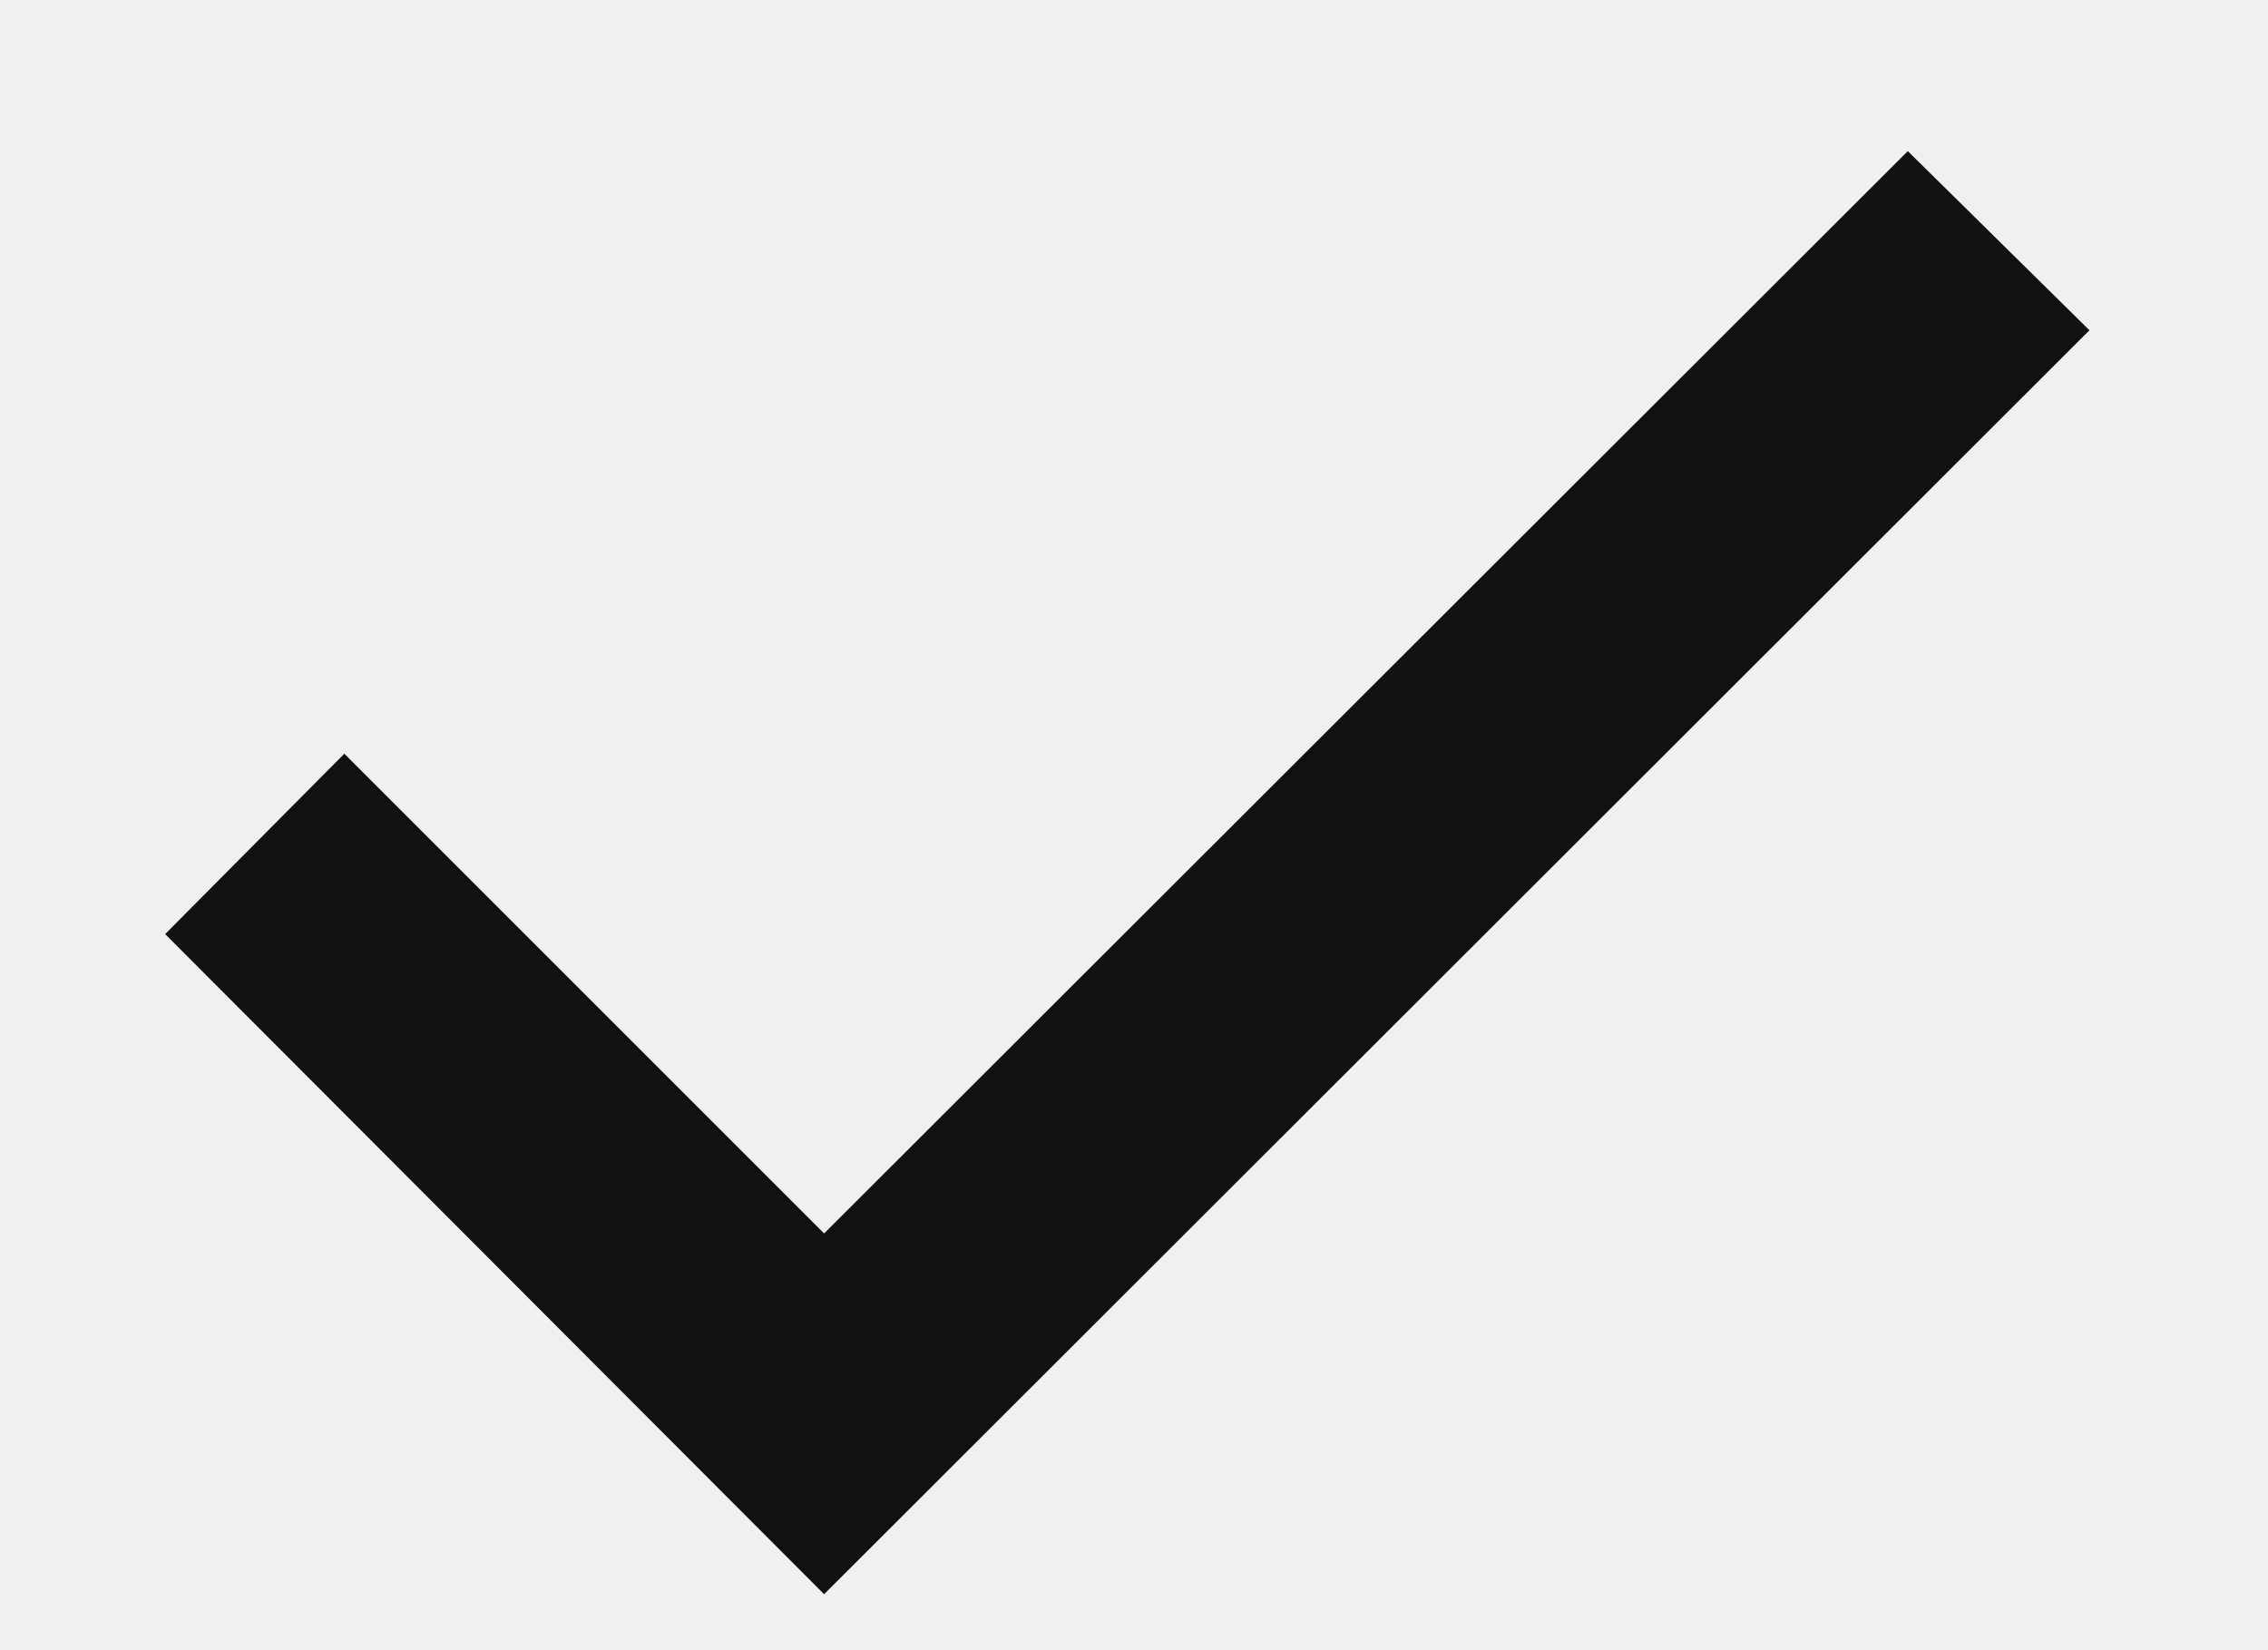
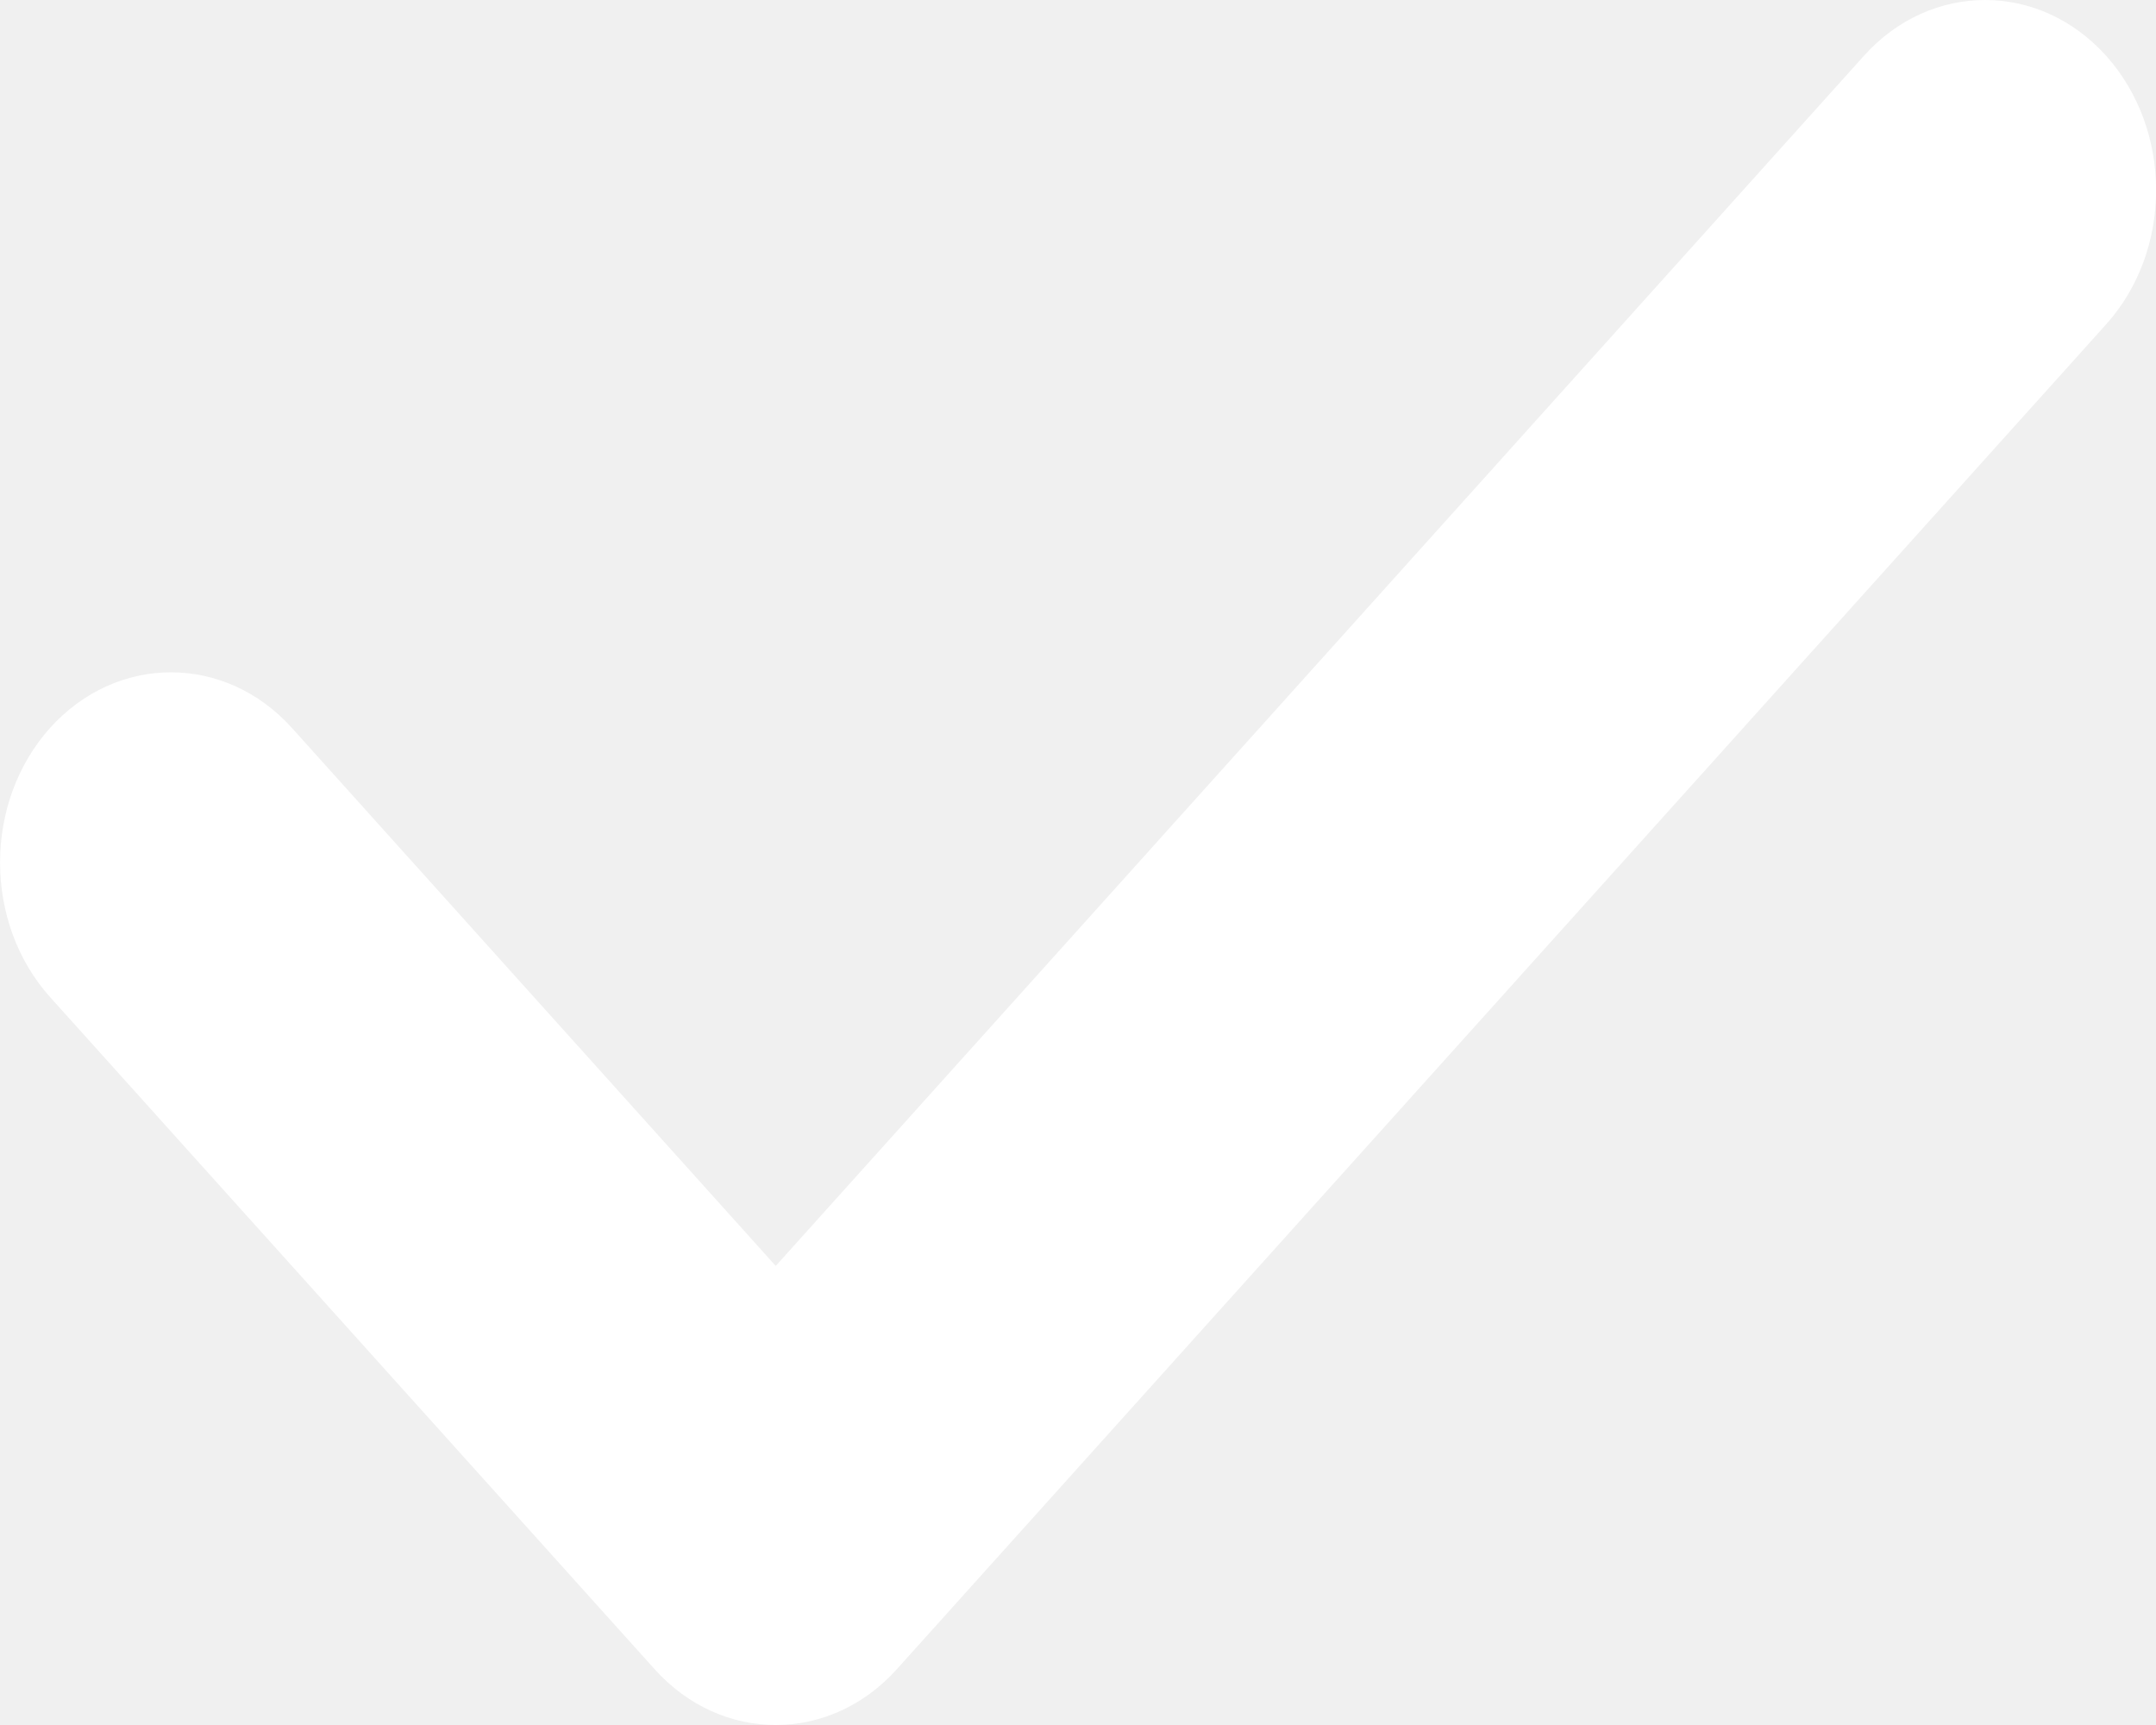
- <svg xmlns="http://www.w3.org/2000/svg" width="11" height="8" viewBox="0 0 11 8" fill="none">
-   <path d="M0.801 4.531L3.997 7.733L10.134 1.602L9.253 0.733L3.997 5.983L1.67 3.656L0.801 4.531Z" fill="#111111" />
+ <svg xmlns="http://www.w3.org/2000/svg" width="10" height="8" viewBox="0 0 10 8" fill="none">
+   <path d="M9.768 0.258C9.458 -0.086 8.956 -0.086 8.646 0.258L3.598 5.871L1.354 3.376C1.044 3.032 0.542 3.032 0.232 3.376C-0.077 3.721 -0.077 4.279 0.232 4.624L3.037 7.742C3.192 7.914 3.395 8 3.598 8C3.801 8 4.004 7.914 4.159 7.742L9.768 1.505C10.078 1.161 10.078 0.603 9.768 0.258Z" fill="white" />
</svg>
